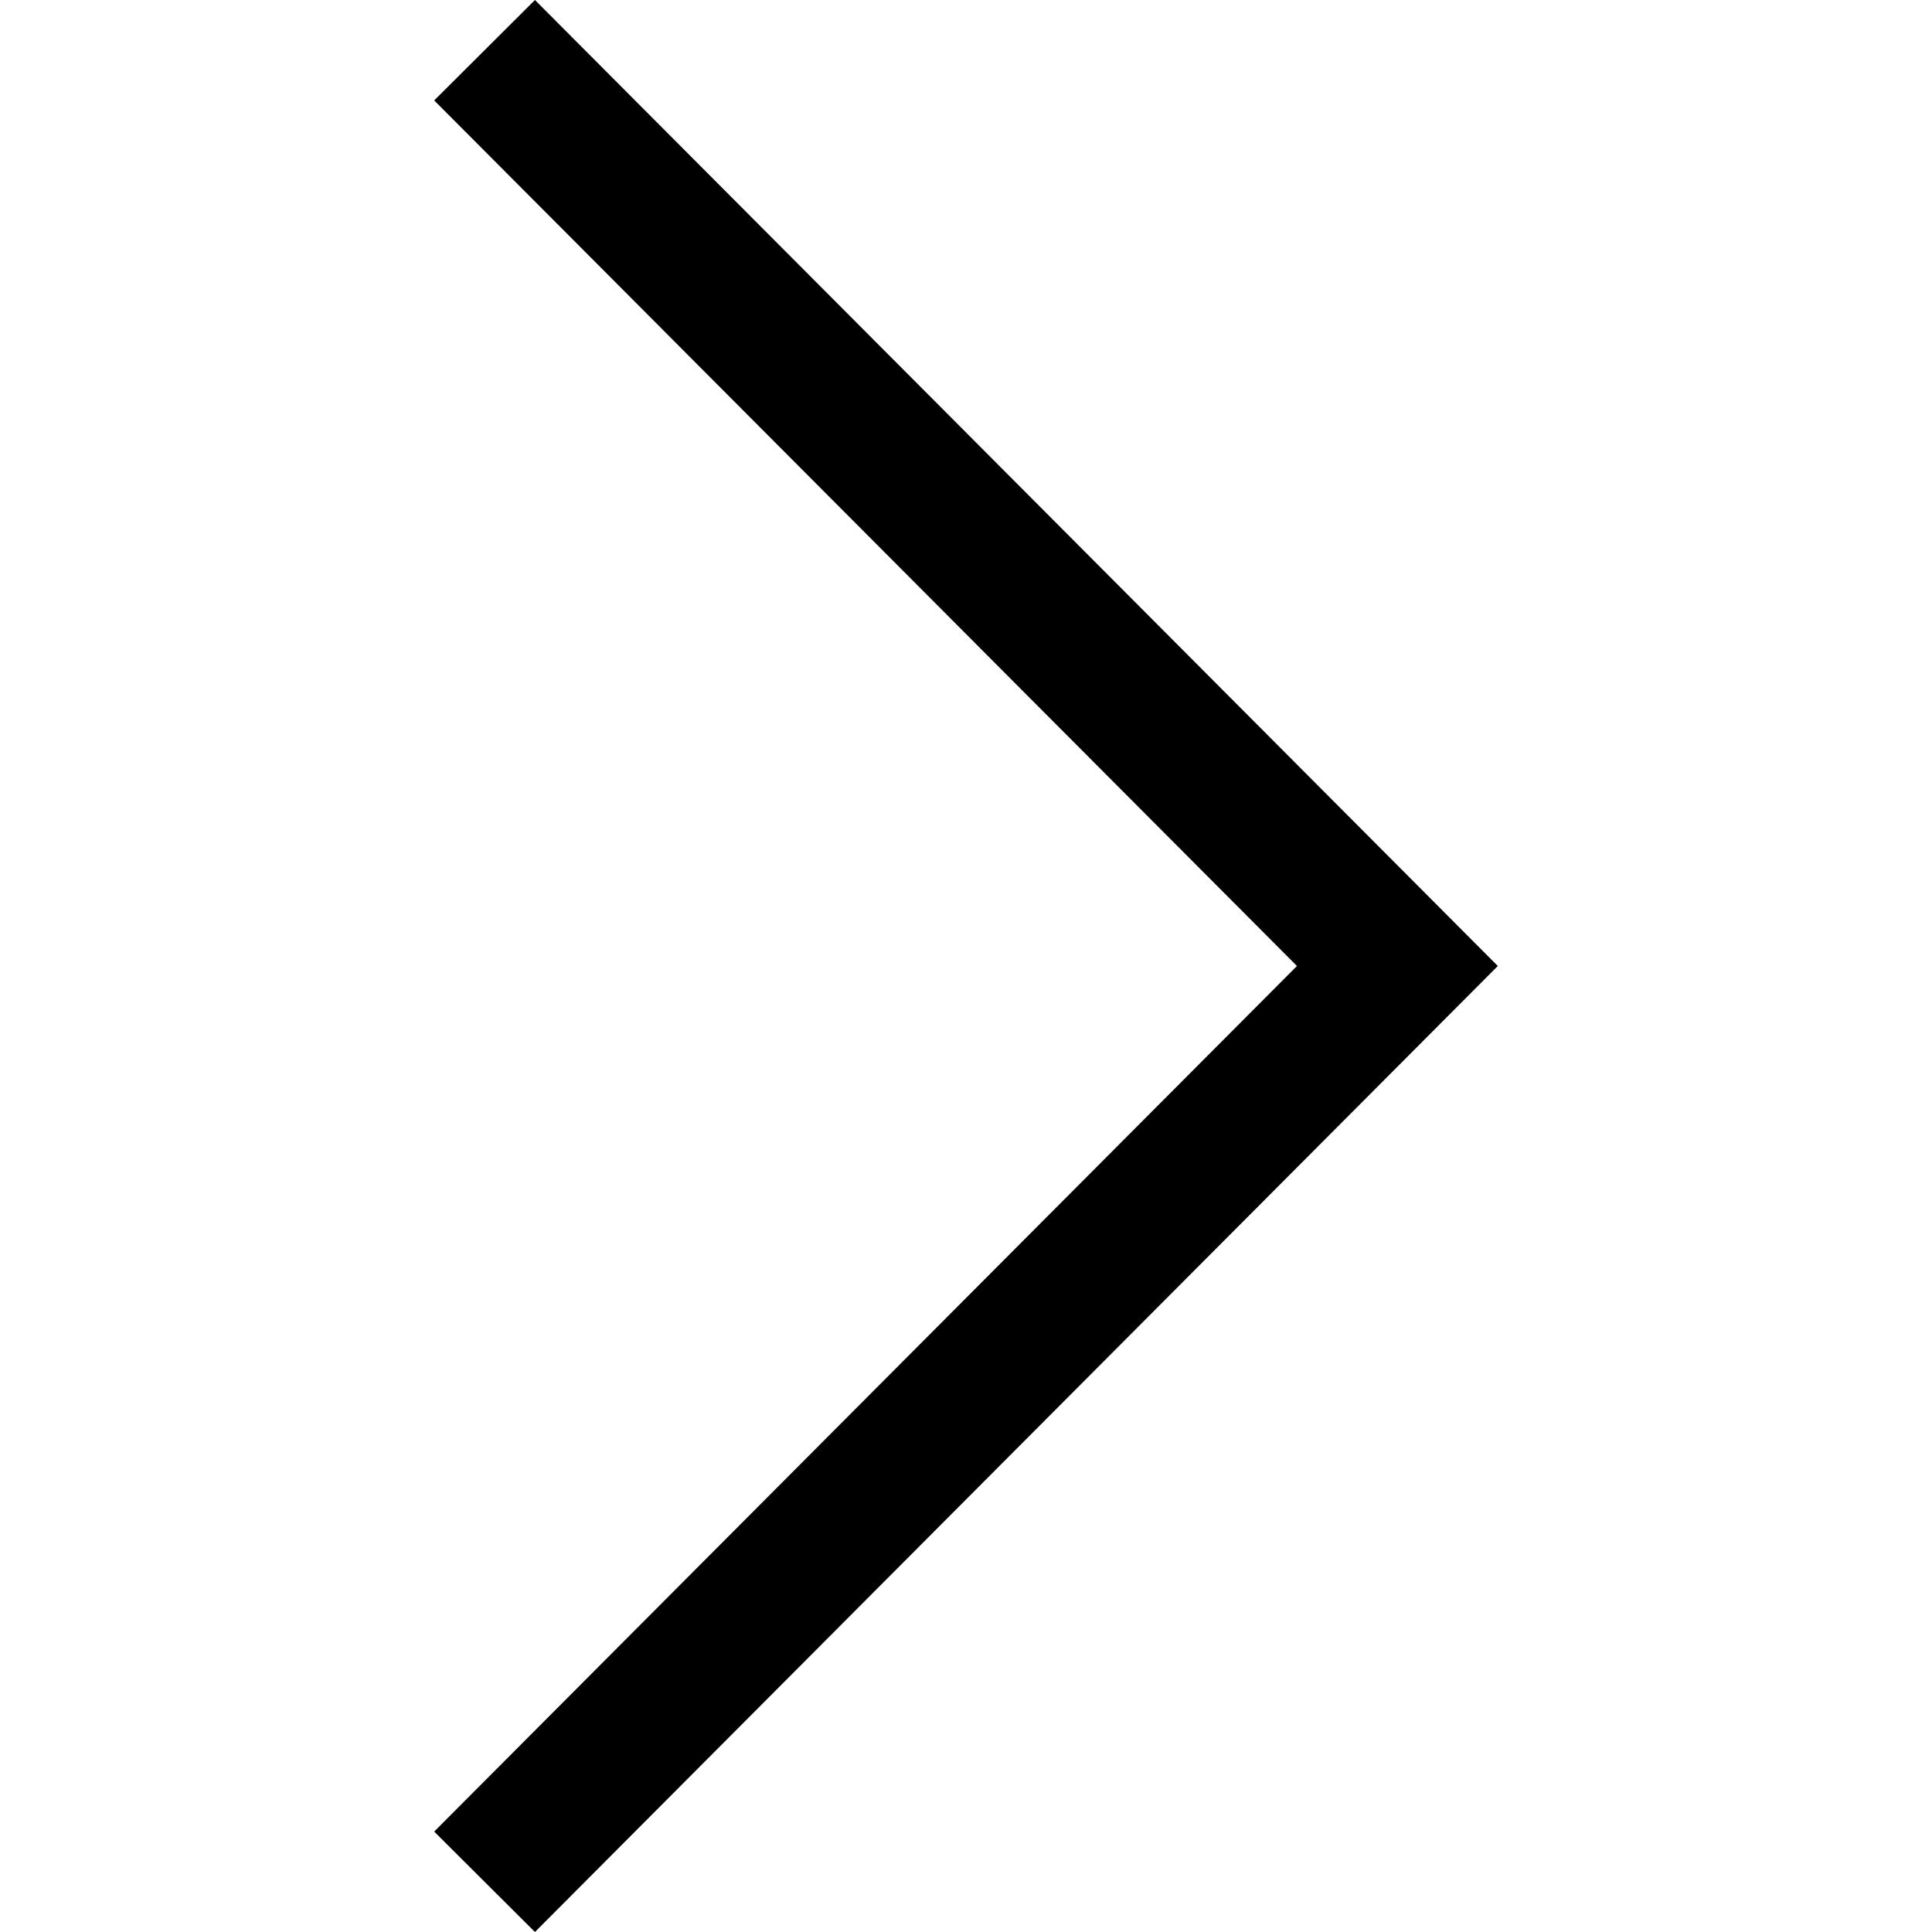
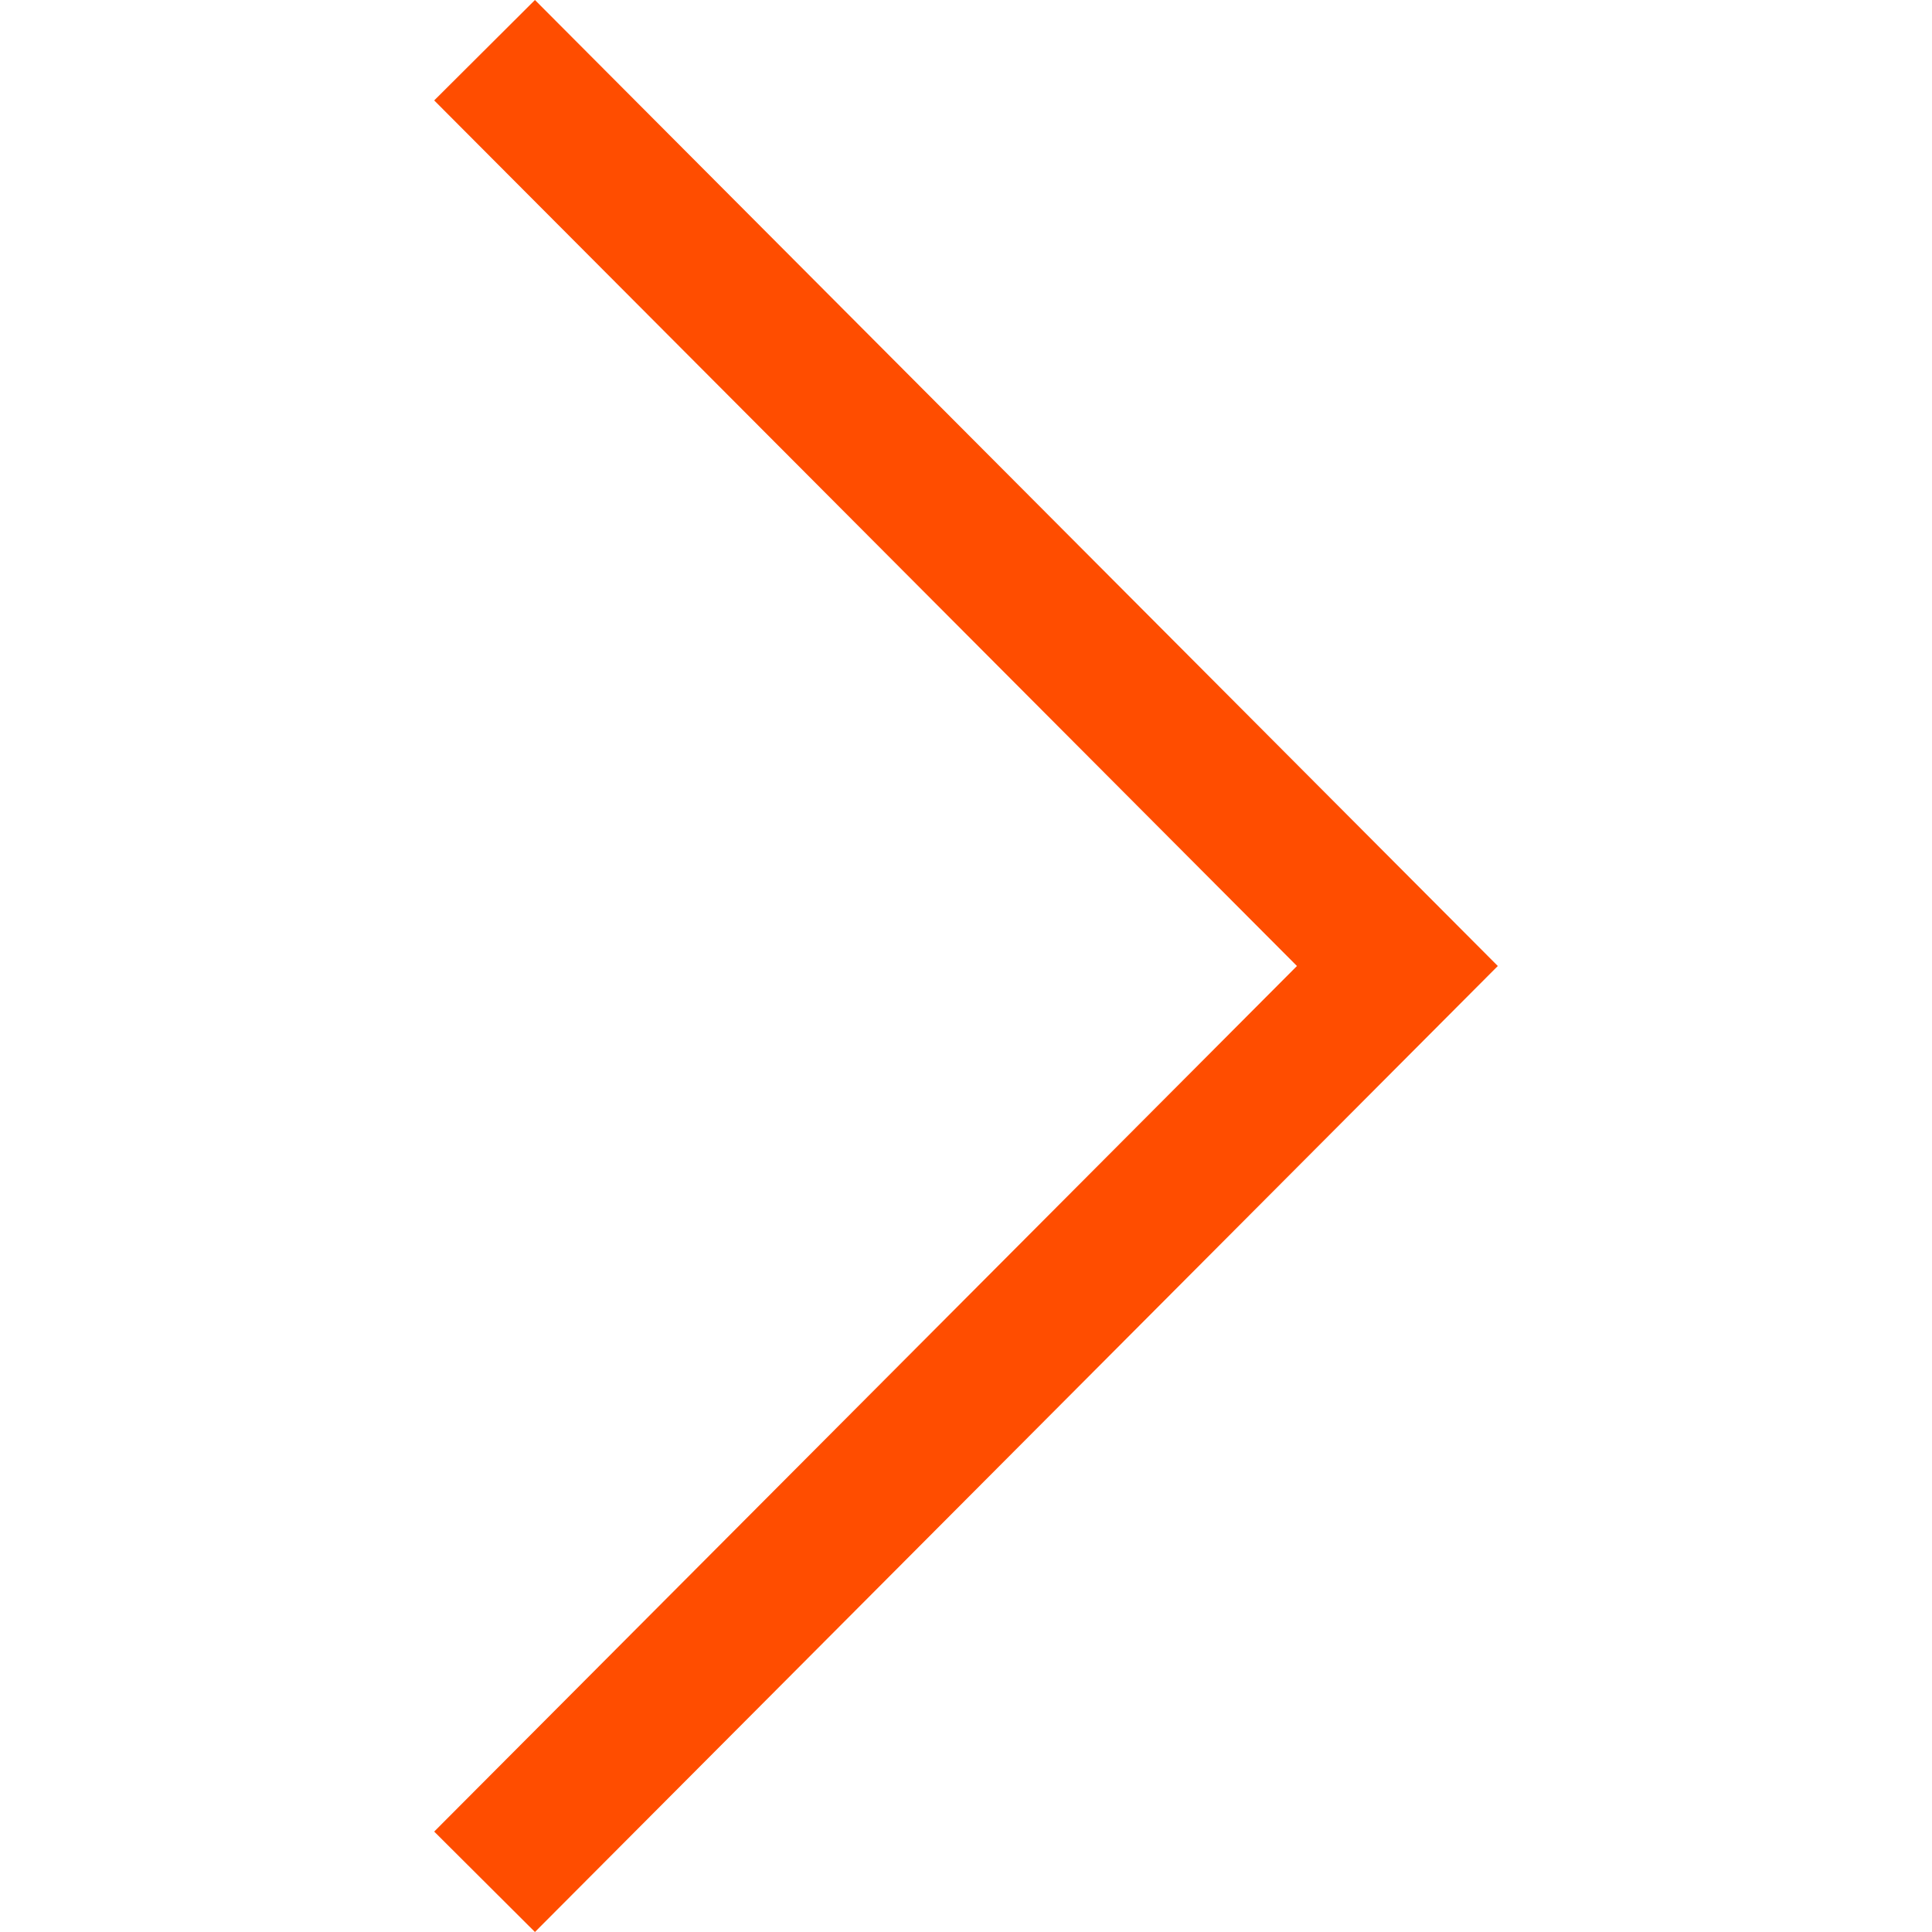
<svg xmlns="http://www.w3.org/2000/svg" version="1.1" id="Layer_1" x="0px" y="0px" viewBox="0 0 407.436 407.436" style="enable-background:new 0 0 407.436 407.436;" xml:space="preserve">
-   <polygon points="112.814,0 91.566,21.178 273.512,203.718 91.566,386.258 112.814,407.436 315.869,203.718 " />
+   <polygon fill="#ff4d00" points="112.814,0 91.566,21.178 273.512,203.718 91.566,386.258 112.814,407.436 315.869,203.718 " />
  <g>
</g>
  <g>
</g>
  <g>
</g>
  <g>
</g>
  <g>
</g>
  <g>
</g>
  <g>
</g>
  <g>
</g>
  <g>
</g>
  <g>
</g>
  <g>
</g>
  <g>
</g>
  <g>
</g>
  <g>
</g>
  <g>
</g>
</svg>
